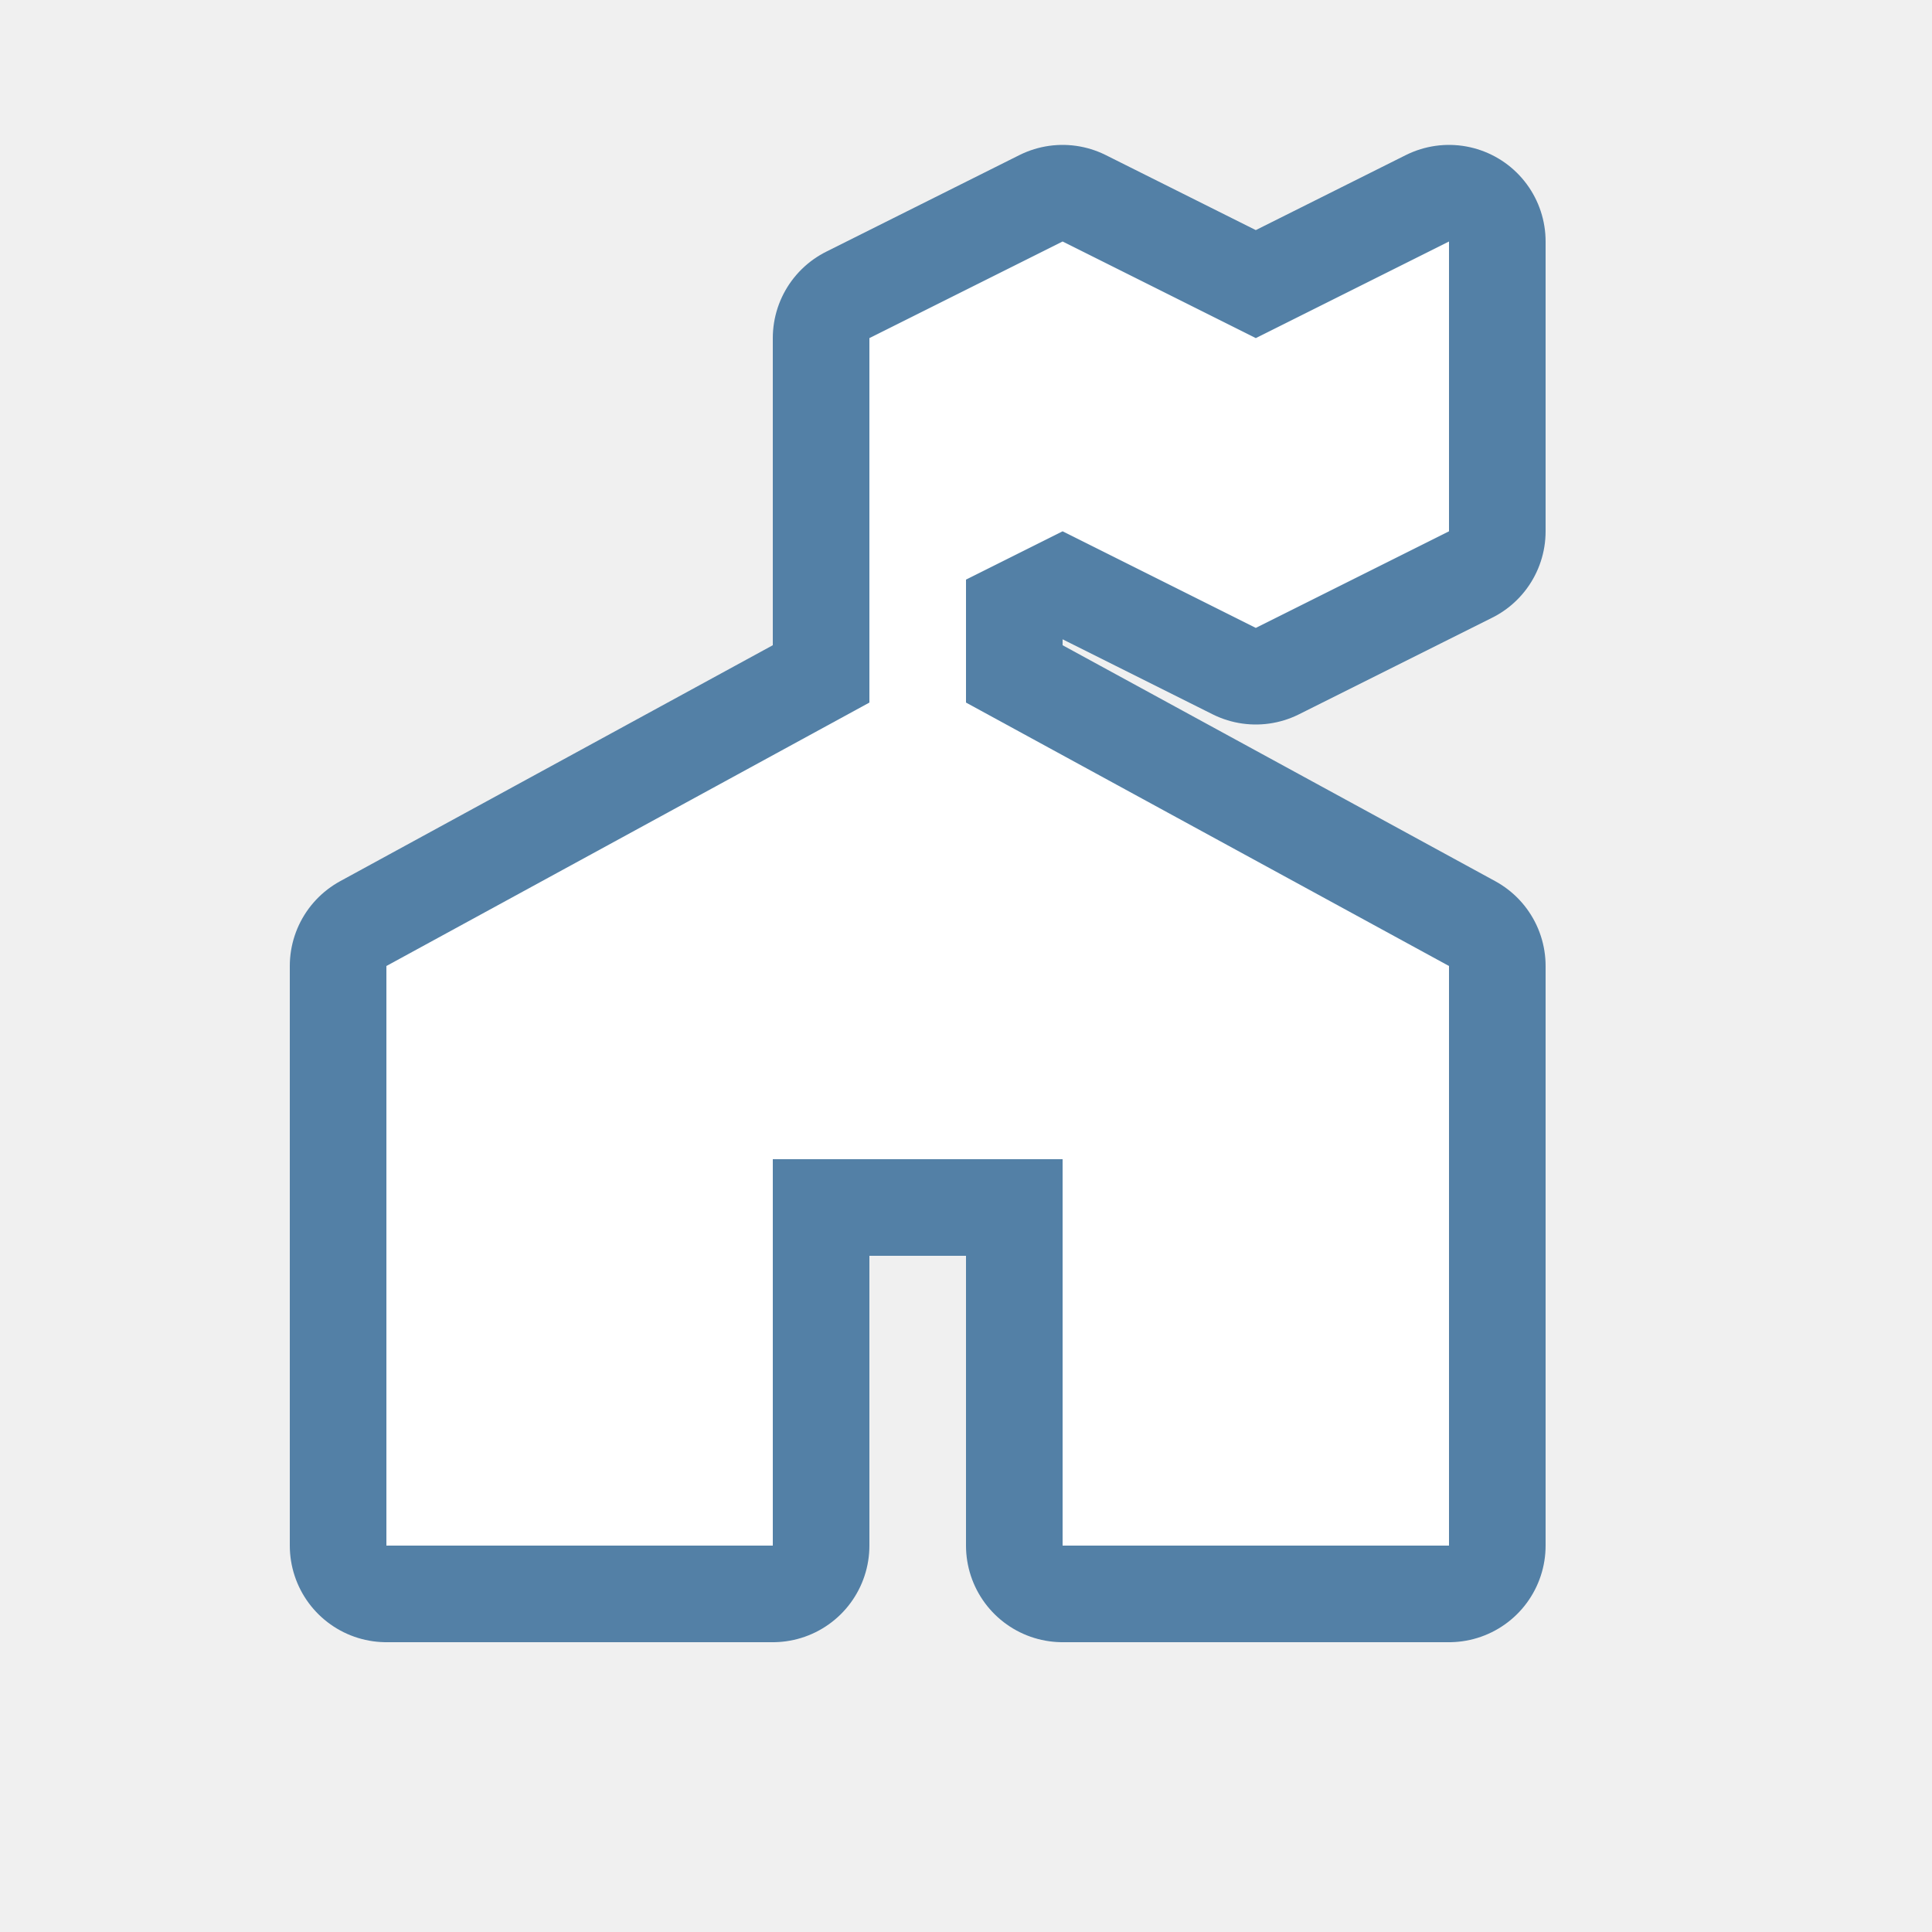
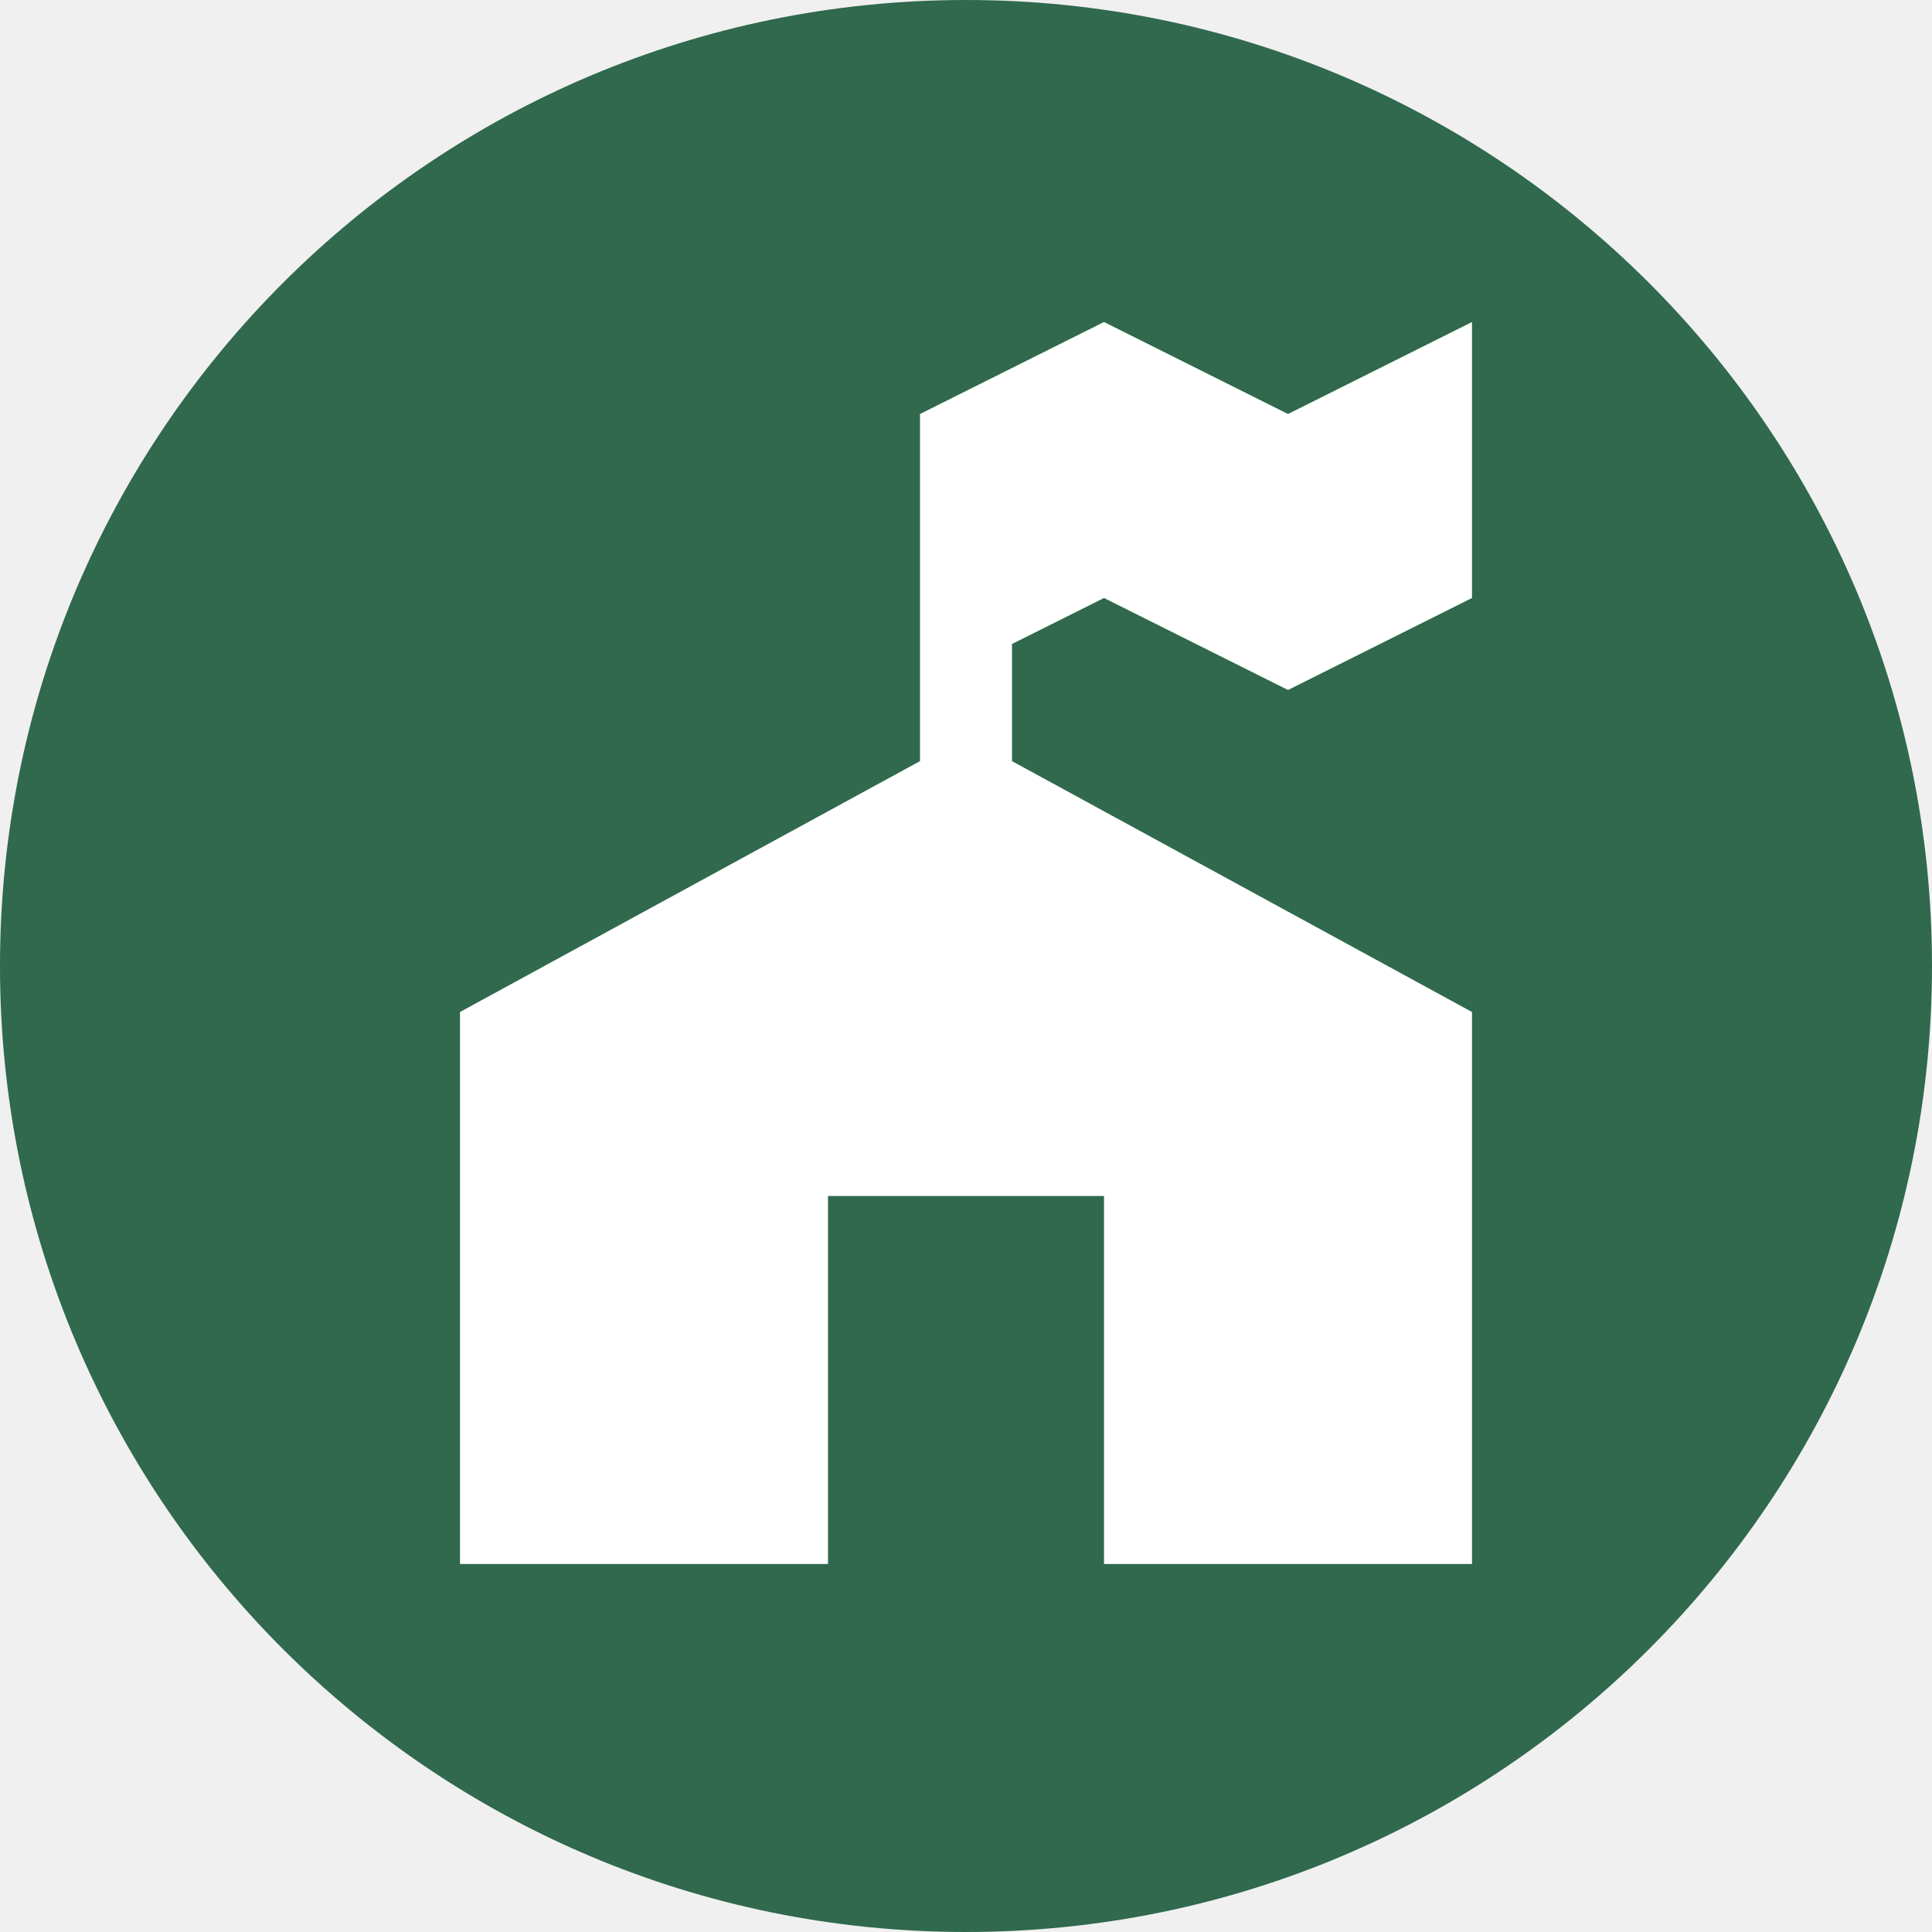
- <svg xmlns="http://www.w3.org/2000/svg" viewBox="0 0 20 20" height="20" width="20">
-   <rect fill="none" x="0" y="0" width="20" height="20" />
-   <path fill="#5380a6" transform="translate(2 2)" d="M9,0.5l-2,1v3.773L2,8v6h4v-4h3  v4h4V8L8,5.273V4l1-0.5l2,1l2-1v-3l-2,1L9,0.5z" style="stroke-linejoin:round;stroke-miterlimit:4;" stroke="#5380a6" stroke-width="2" />
-   <path fill="#ffffff" transform="translate(2 2)" d="M9,0.5l-2,1v3.773L2,8v6h4v-4h3  v4h4V8L8,5.273V4l1-0.5l2,1l2-1v-3l-2,1L9,0.5z" />
+ <svg xmlns="http://www.w3.org/2000/svg" viewBox="0 0 21 21" height="21" width="21">
+   <rect fill="none" x="0" y="0" width="21" height="21" />
+   <rect x="0" y="0" width="21" height="21" rx="10.5" ry="10.5" fill="#30694d" />
+   <path fill="#ffffff" transform="translate(3 3)" d="M9,0.5l-2,1v3.773L2,8v6h4v-4h3  v4h4V8L8,5.273V4l1-0.5l2,1l2-1v-3l-2,1L9,0.5z" />
</svg>
